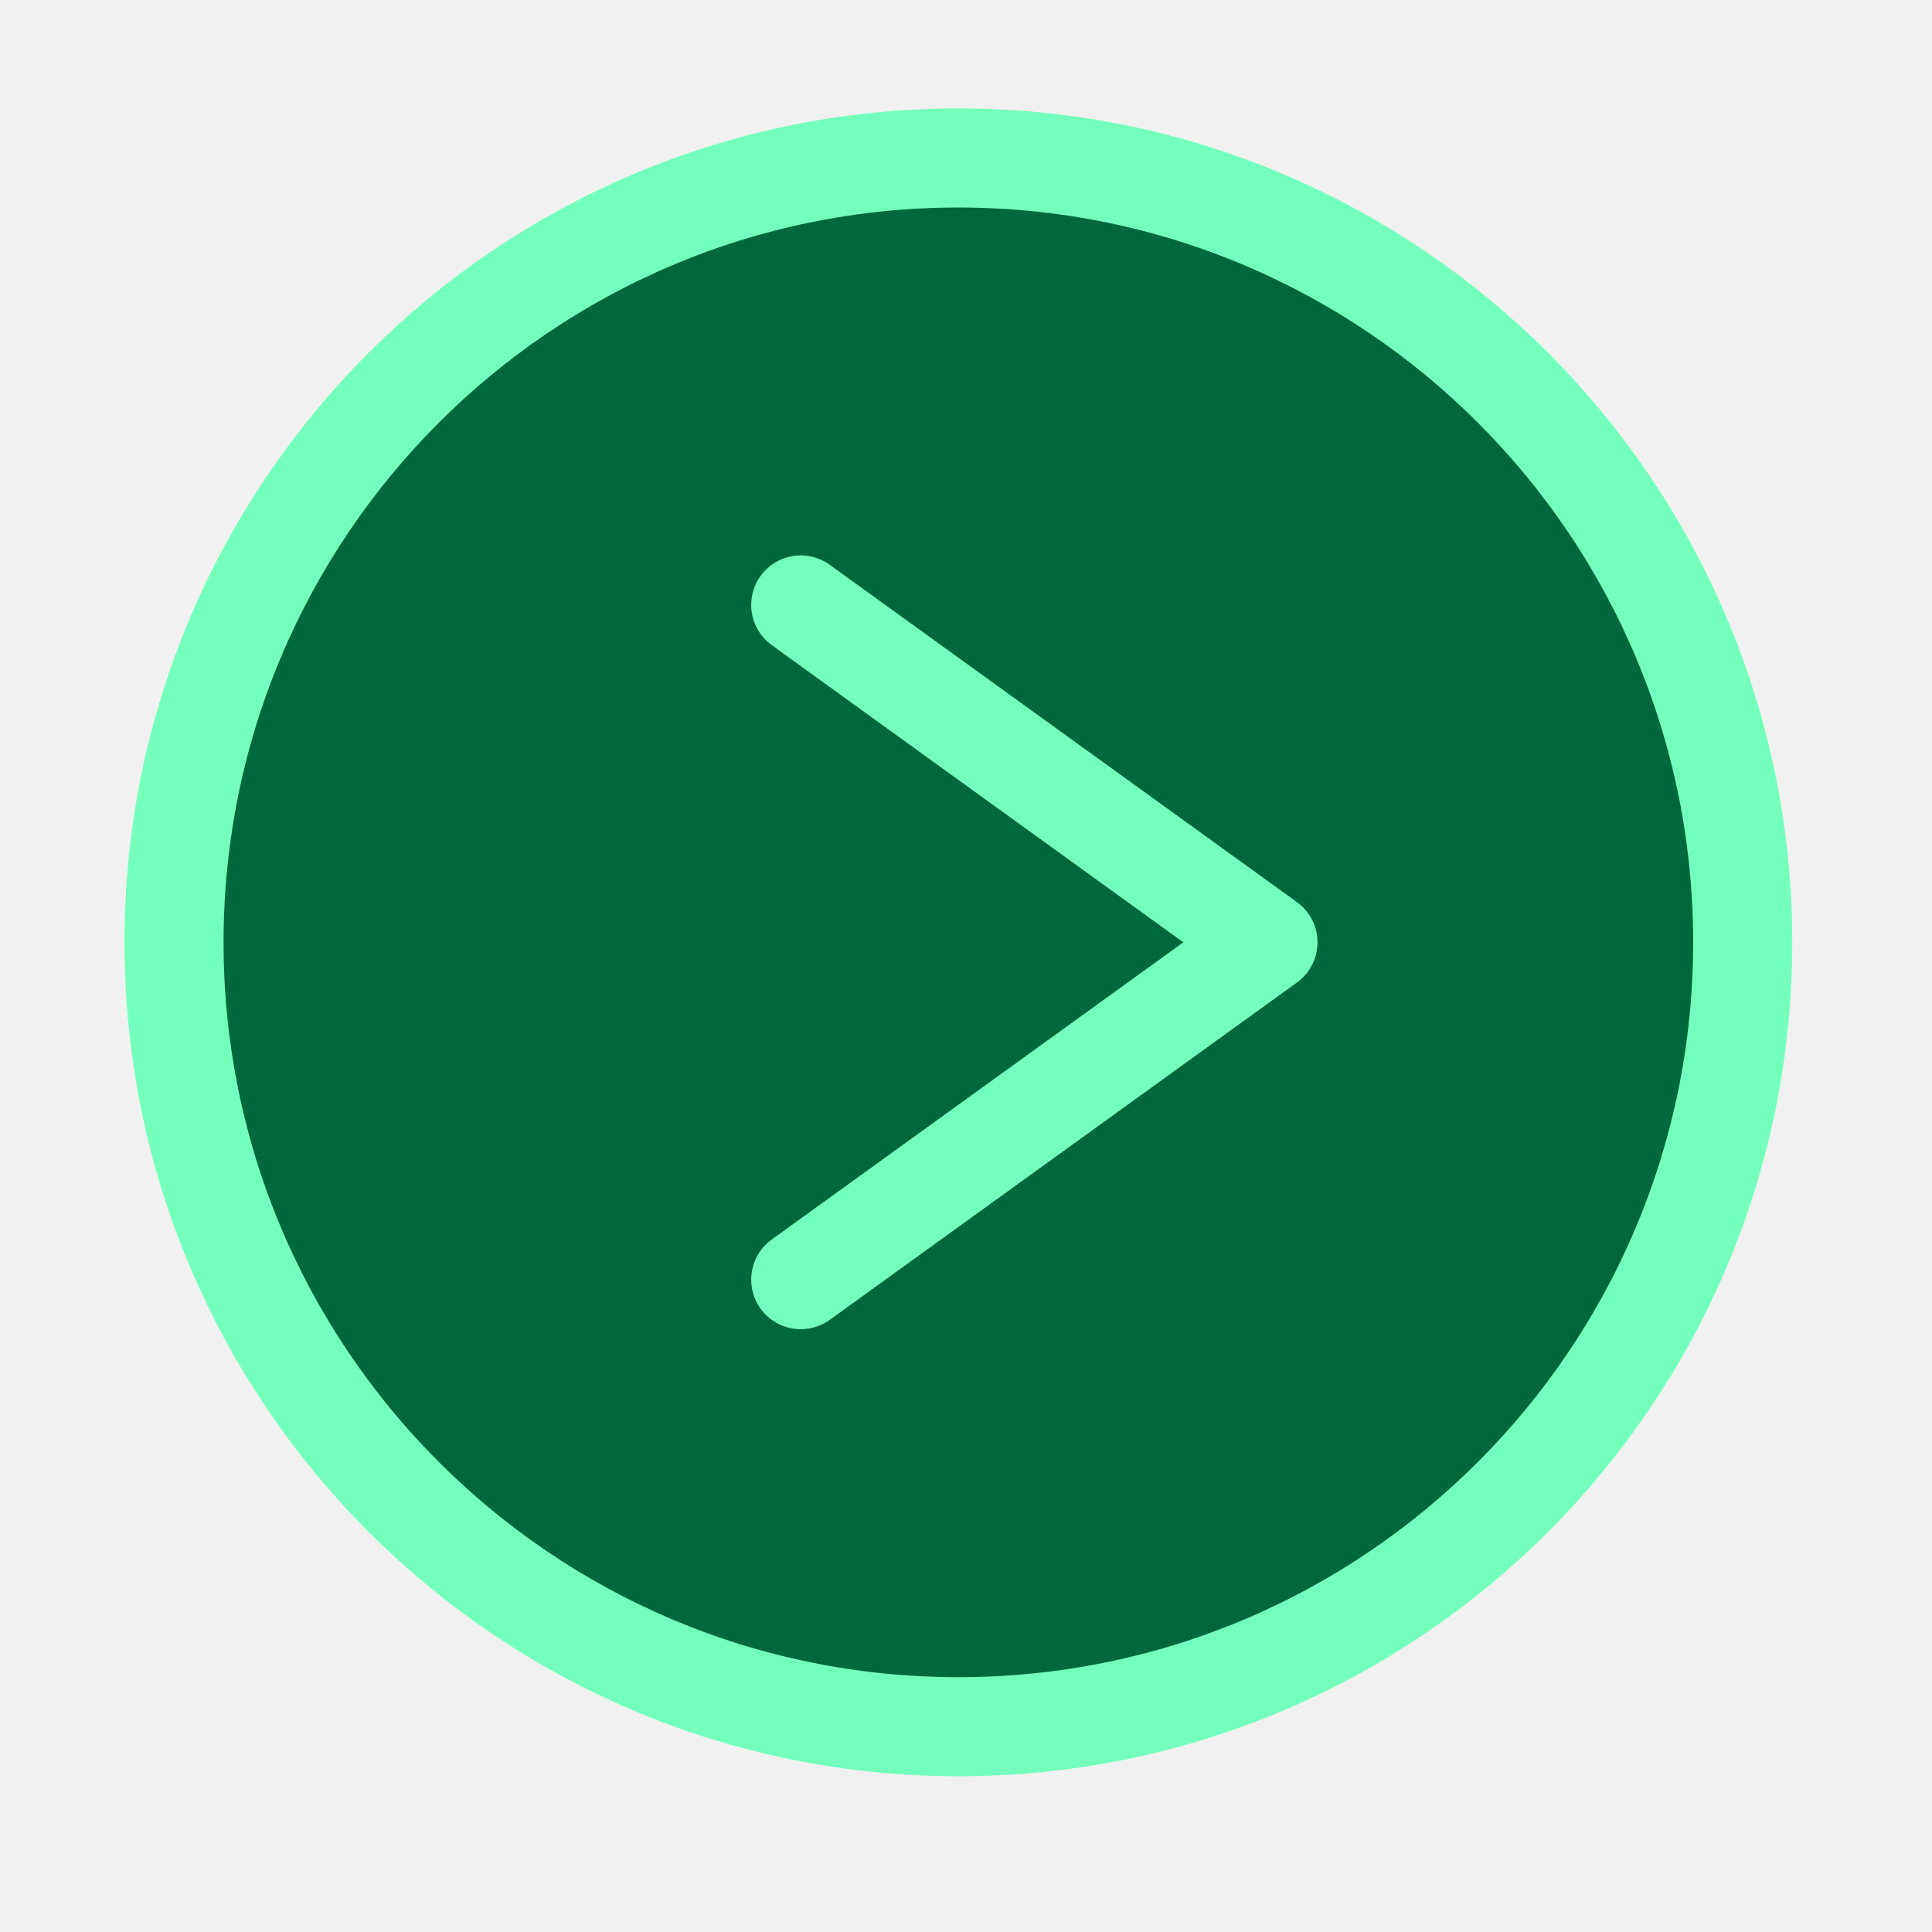
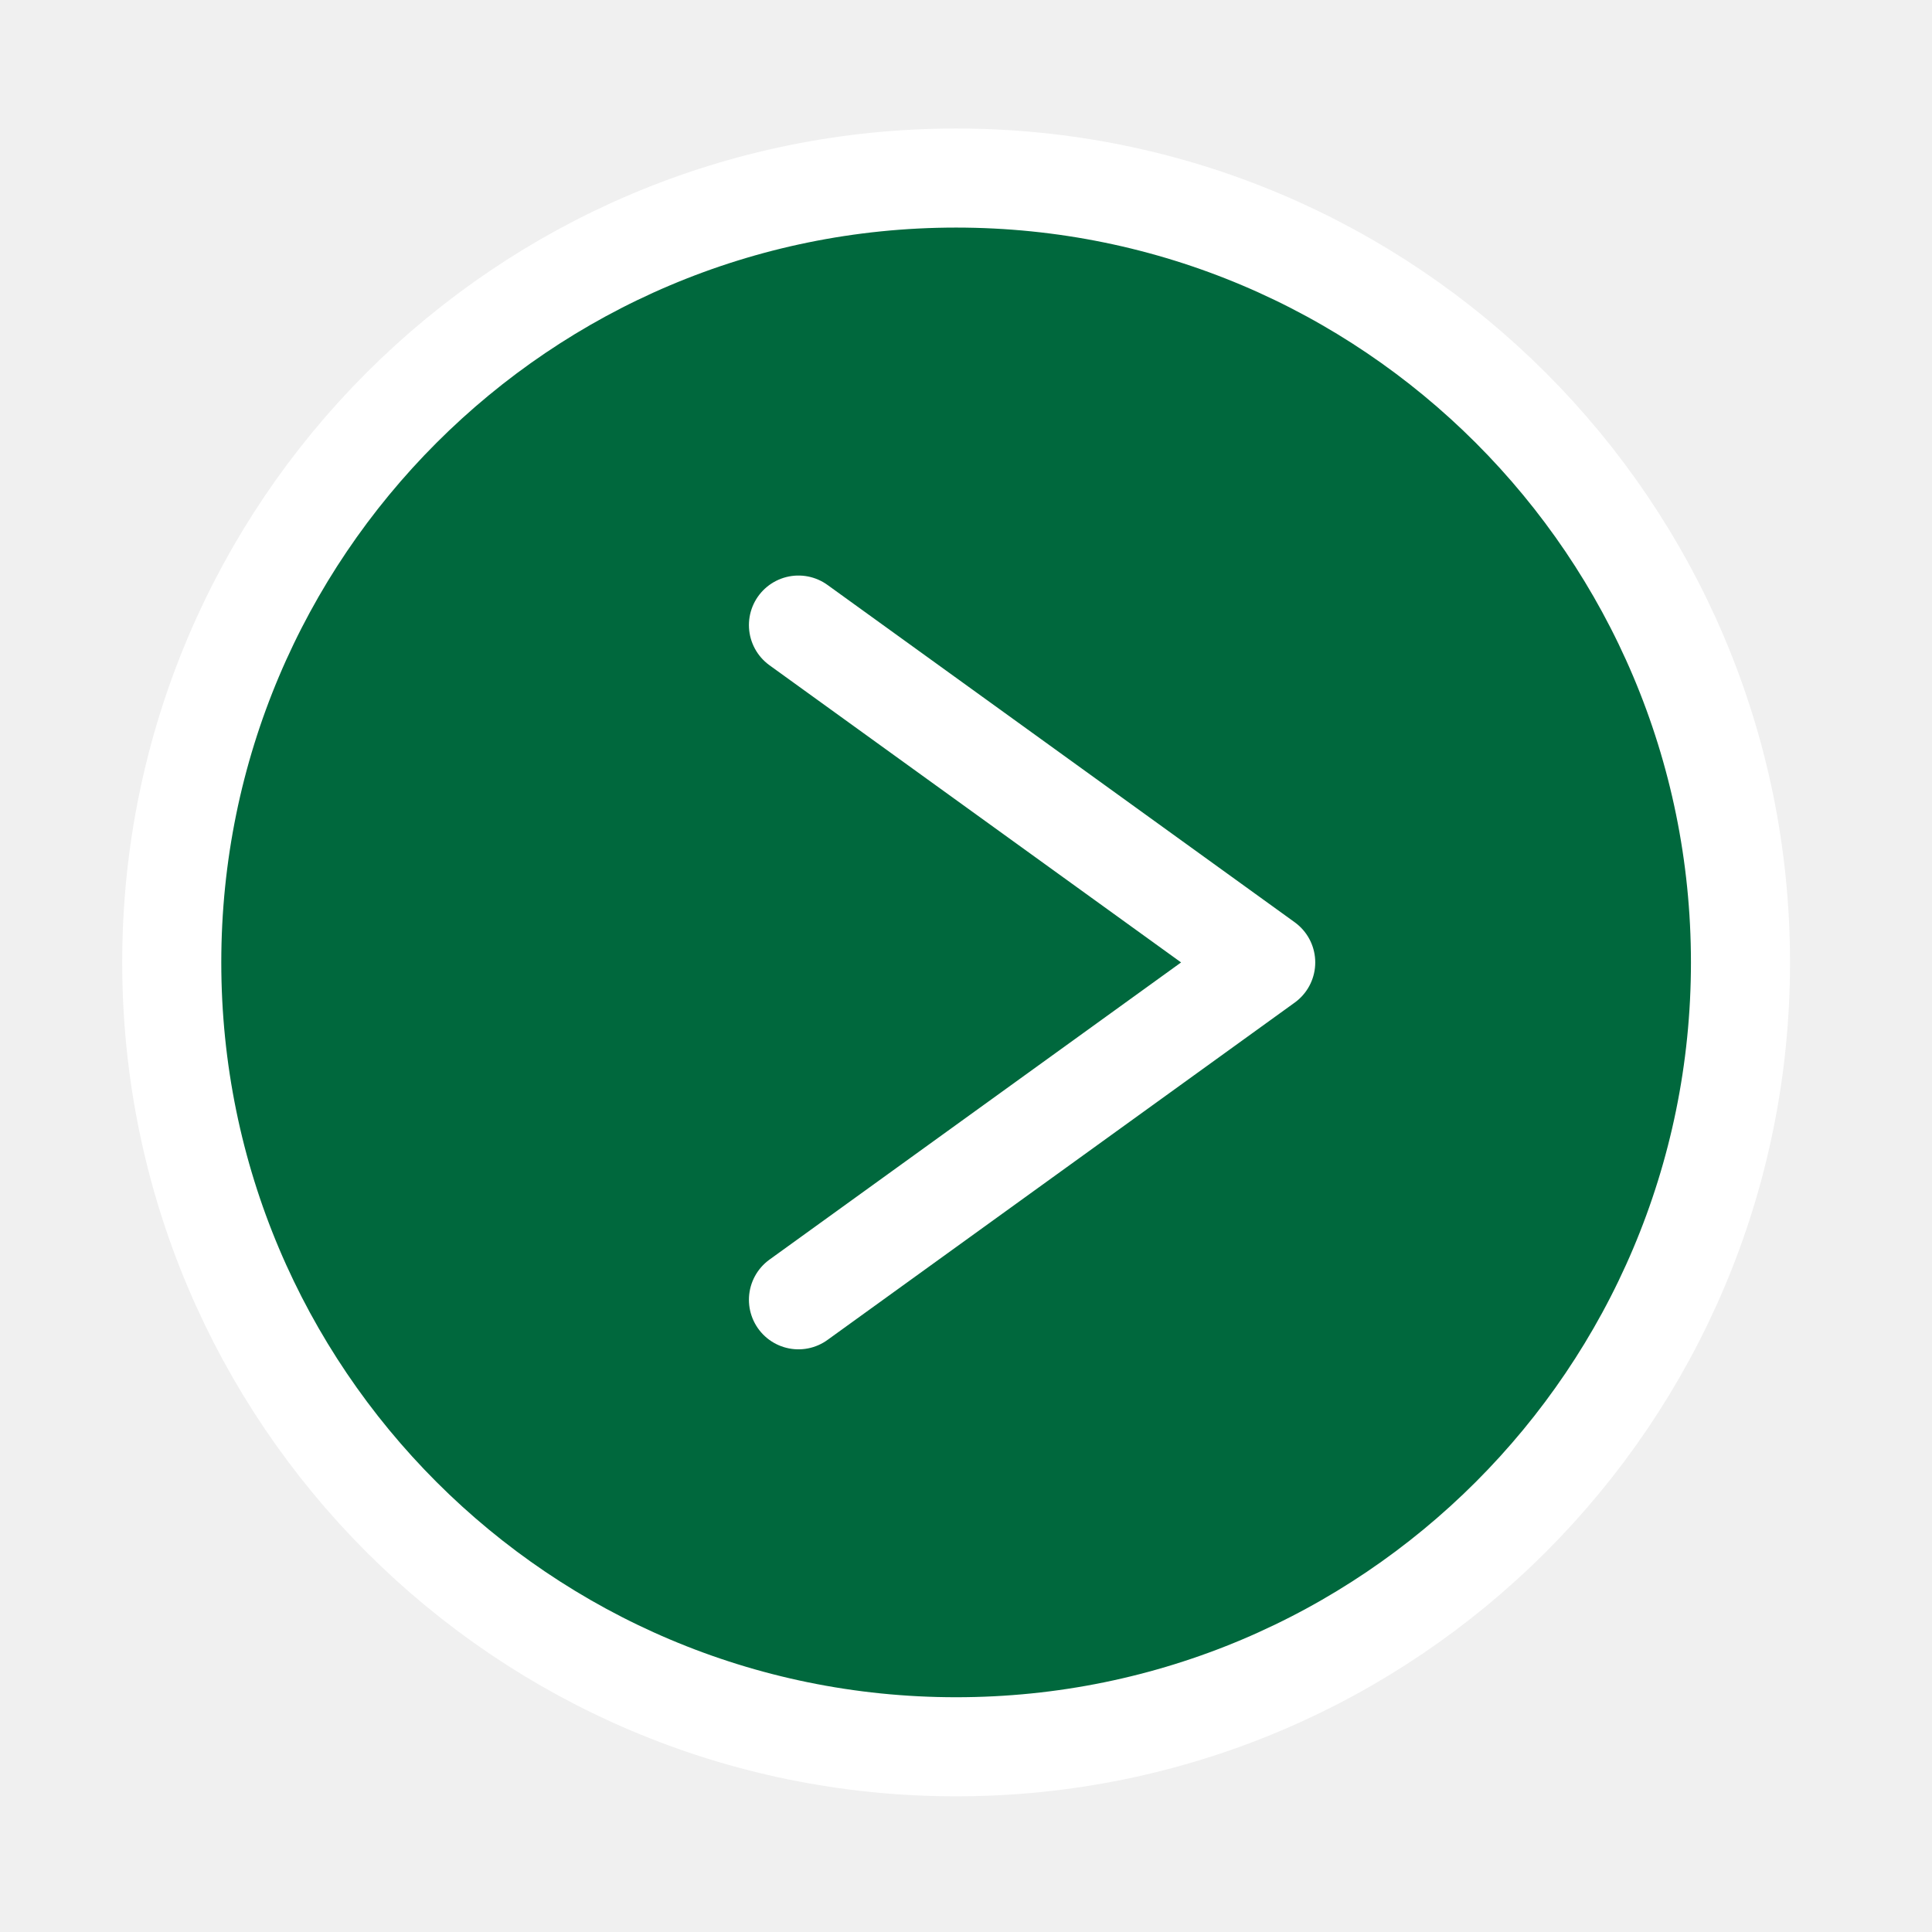
<svg xmlns="http://www.w3.org/2000/svg" width="39" height="39" viewBox="0 0 39 39" fill="none">
-   <path d="M19.346 34.856C28.09 34.856 35.179 27.767 35.179 19.022C35.179 10.278 28.09 3.189 19.346 3.189C10.601 3.189 3.513 10.278 3.513 19.022C3.513 27.767 10.601 34.856 19.346 34.856Z" fill="#00683D" stroke="#73FFBC" stroke-width="2" stroke-linecap="round" stroke-linejoin="round" />
-   <path d="M16.164 25.832L25.596 19.022L16.164 12.212" stroke="#73FFBC" stroke-width="2" stroke-linecap="round" stroke-linejoin="round" />
+   <path d="M19.3 35.261C28.045 35.261 35.134 28.172 35.134 19.428C35.134 10.683 28.045 3.594 19.3 3.594C10.556 3.594 3.467 10.683 3.467 19.428C3.467 28.172 10.556 35.261 19.3 35.261Z" fill="#00683D" stroke="white" stroke-width="2" stroke-linecap="round" stroke-linejoin="round" />
+   <path d="M16.118 26.238L25.55 19.428L16.118 12.618" stroke="white" stroke-width="2" stroke-linecap="round" stroke-linejoin="round" />
</svg>
